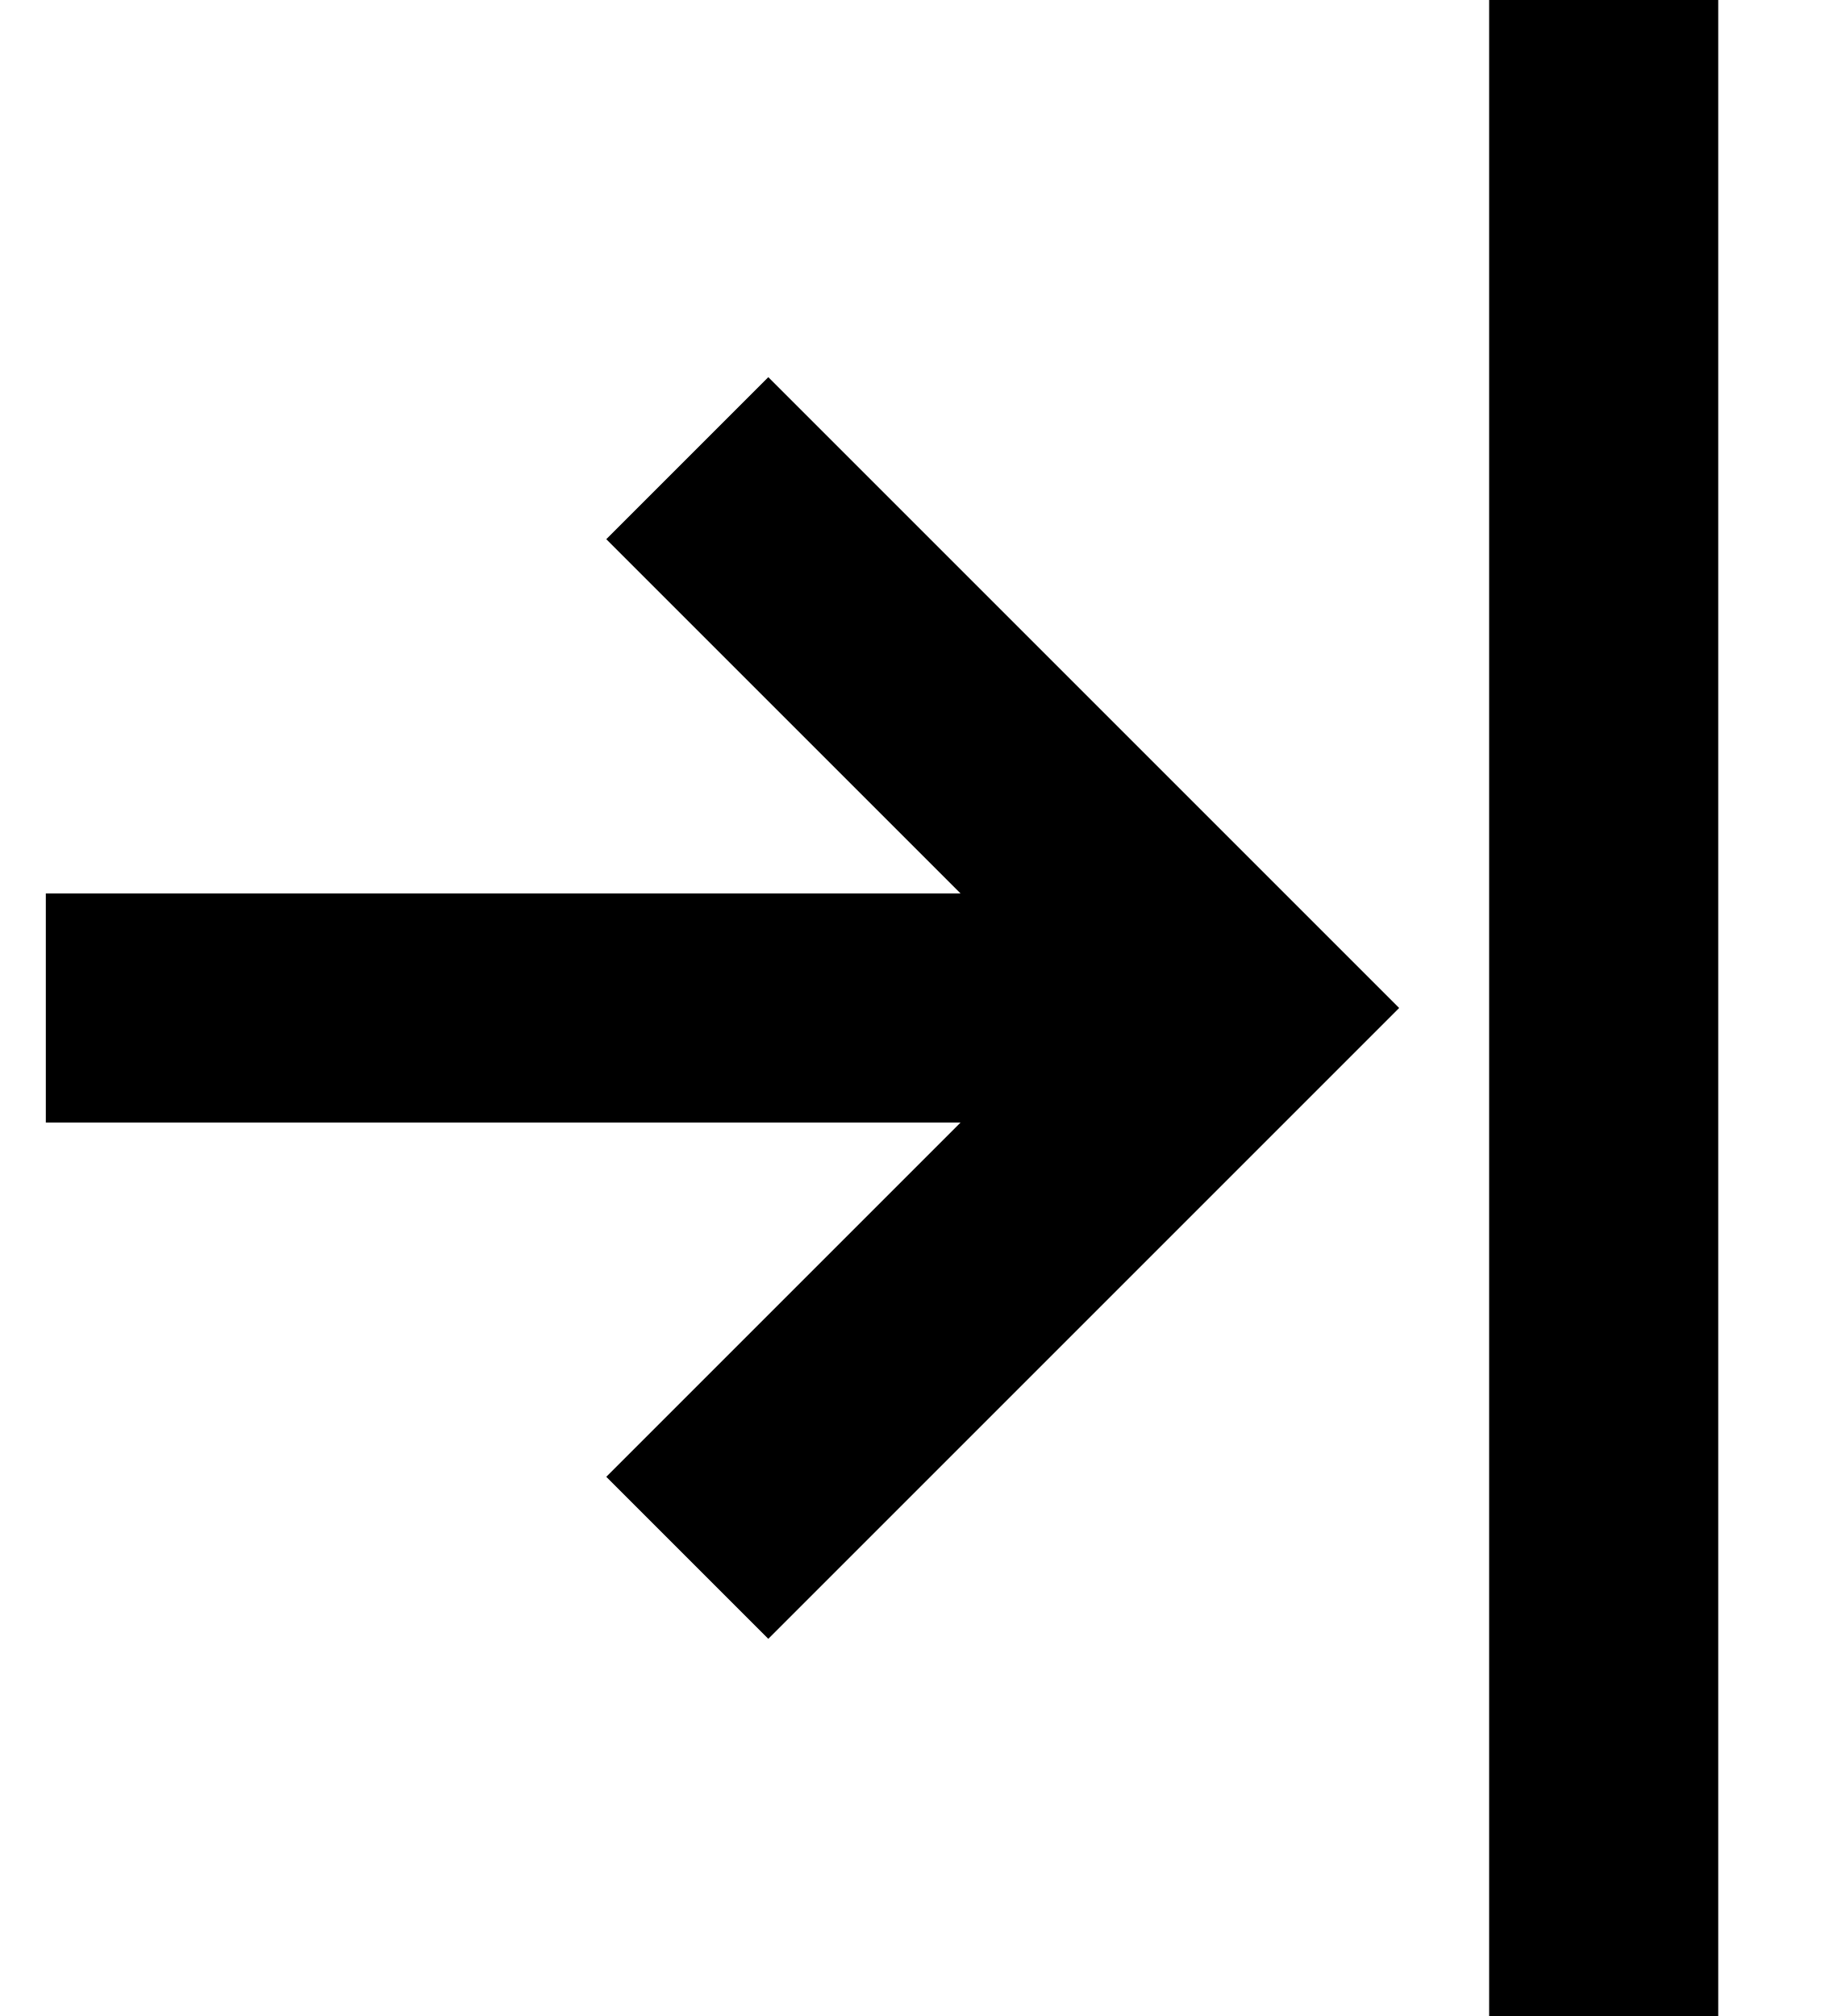
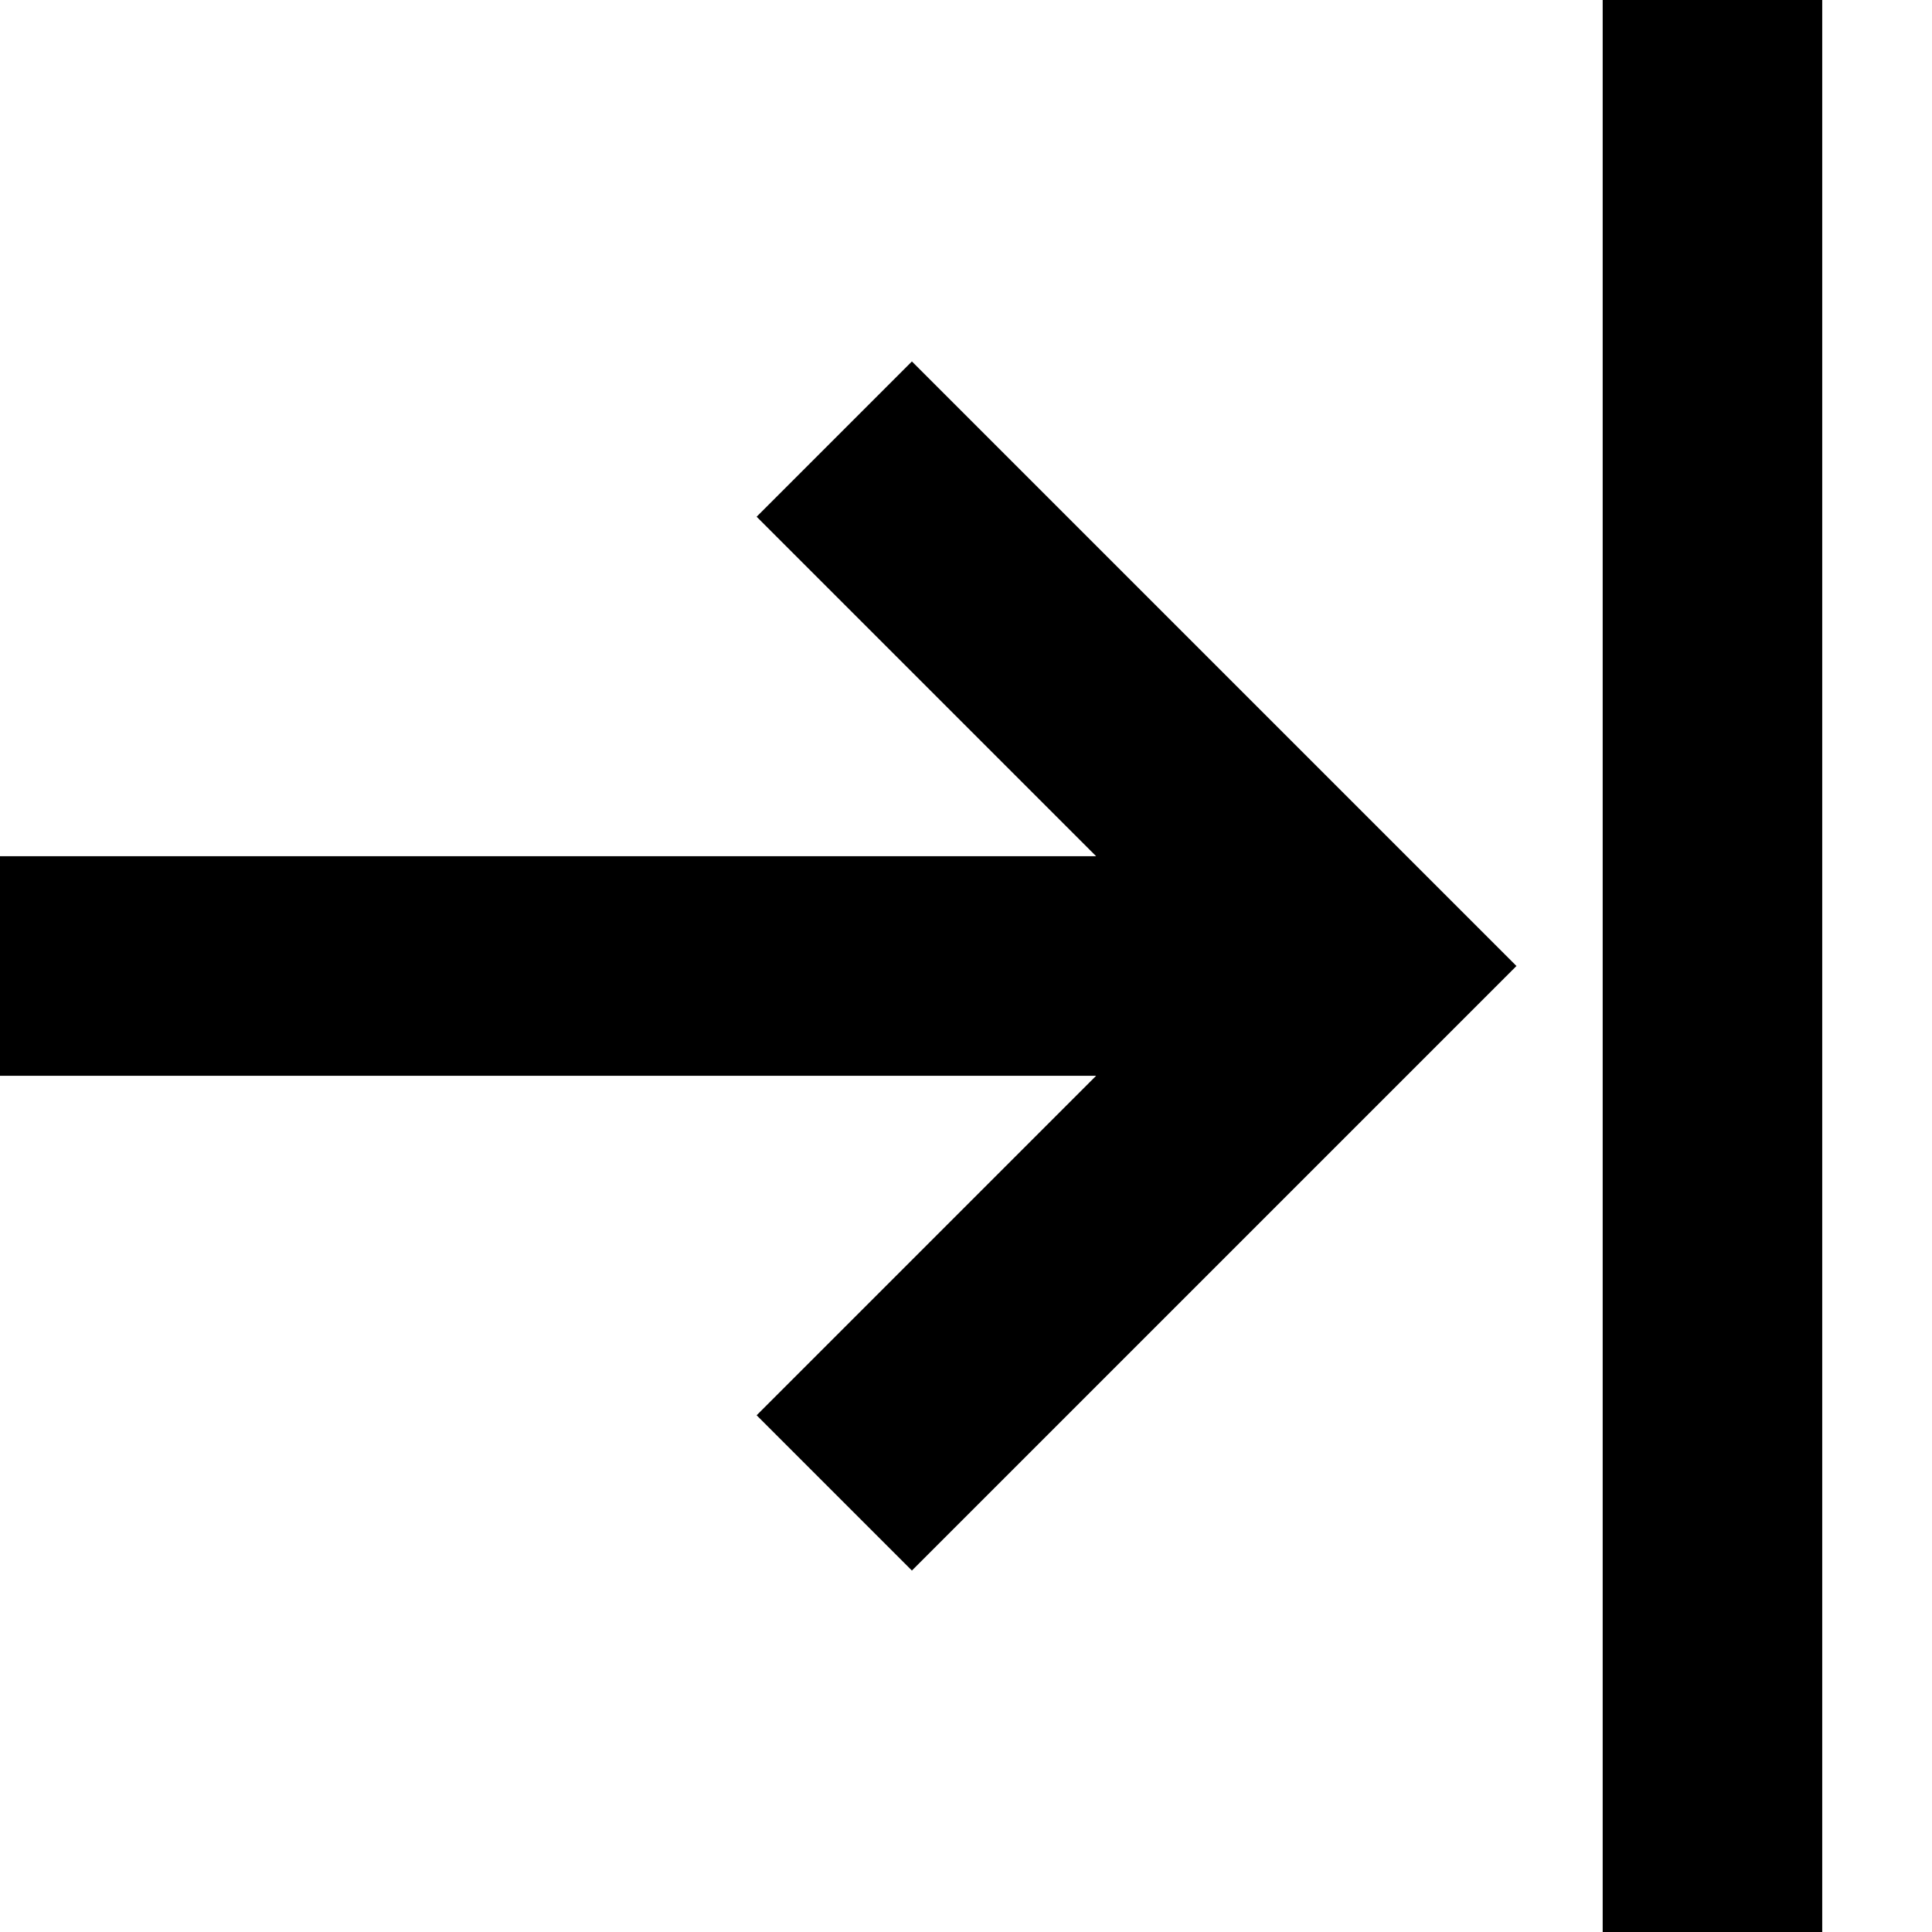
- <svg xmlns="http://www.w3.org/2000/svg" width="10" height="11" viewBox="0 0 10 11" fill="none">
-   <path fill-rule="evenodd" clip-rule="evenodd" d="M9.375 0L9.375 11L8.125 11L8.125 -1.09278e-07L9.375 0ZM4.192 8.942L3.308 8.058L5.241 6.125L0.25 6.125L0.25 4.875L5.241 4.875L3.308 2.942L4.192 2.058L7.634 5.5L4.192 8.942Z" fill="currentColor" />
+ <svg xmlns="http://www.w3.org/2000/svg" width="11" height="11" viewBox="0 0 11 11" fill="none">
+   <path fill-rule="evenodd" clip-rule="evenodd" d="M10.375 0L10.375 11L9.125 11L9.125 -1.09278e-07L10.375 0ZM5.192 8.942L4.308 8.058L6.241 6.125L-5.27488e-07 6.125L-4.1821e-07 4.875L6.241 4.875L4.308 2.942L5.192 2.058L8.634 5.5L5.192 8.942Z" fill="currentColor" />
</svg>
